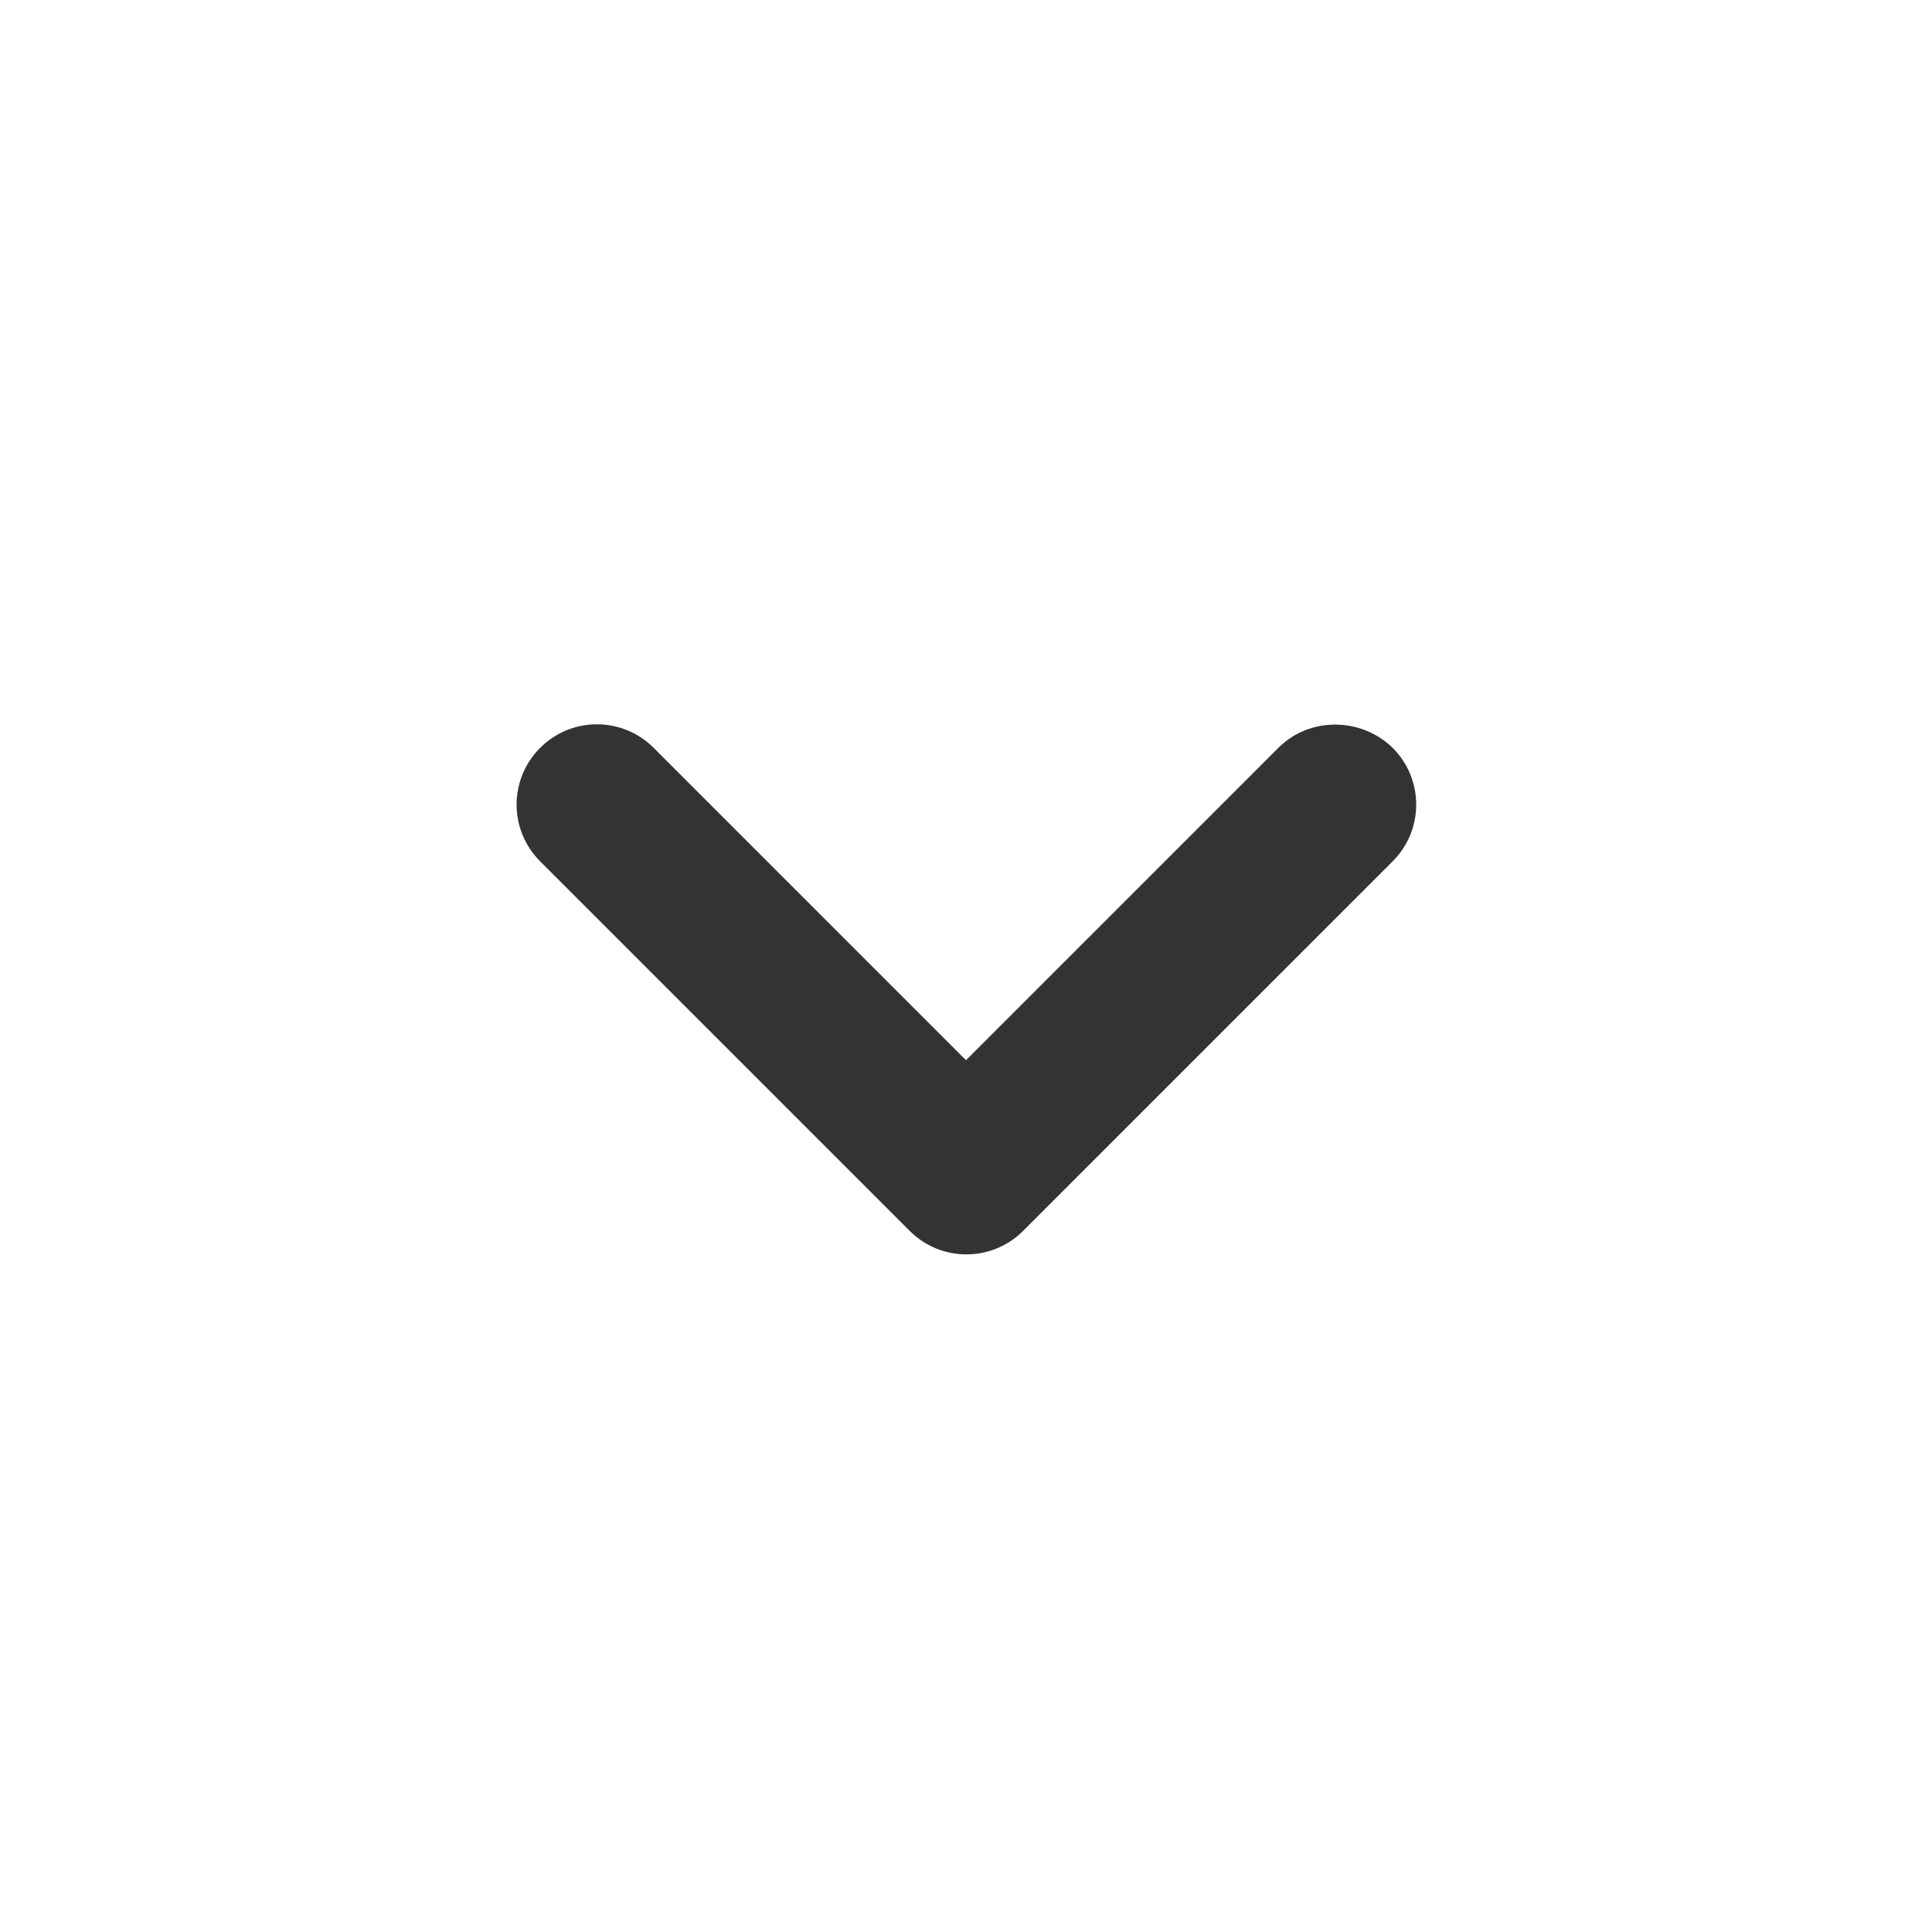
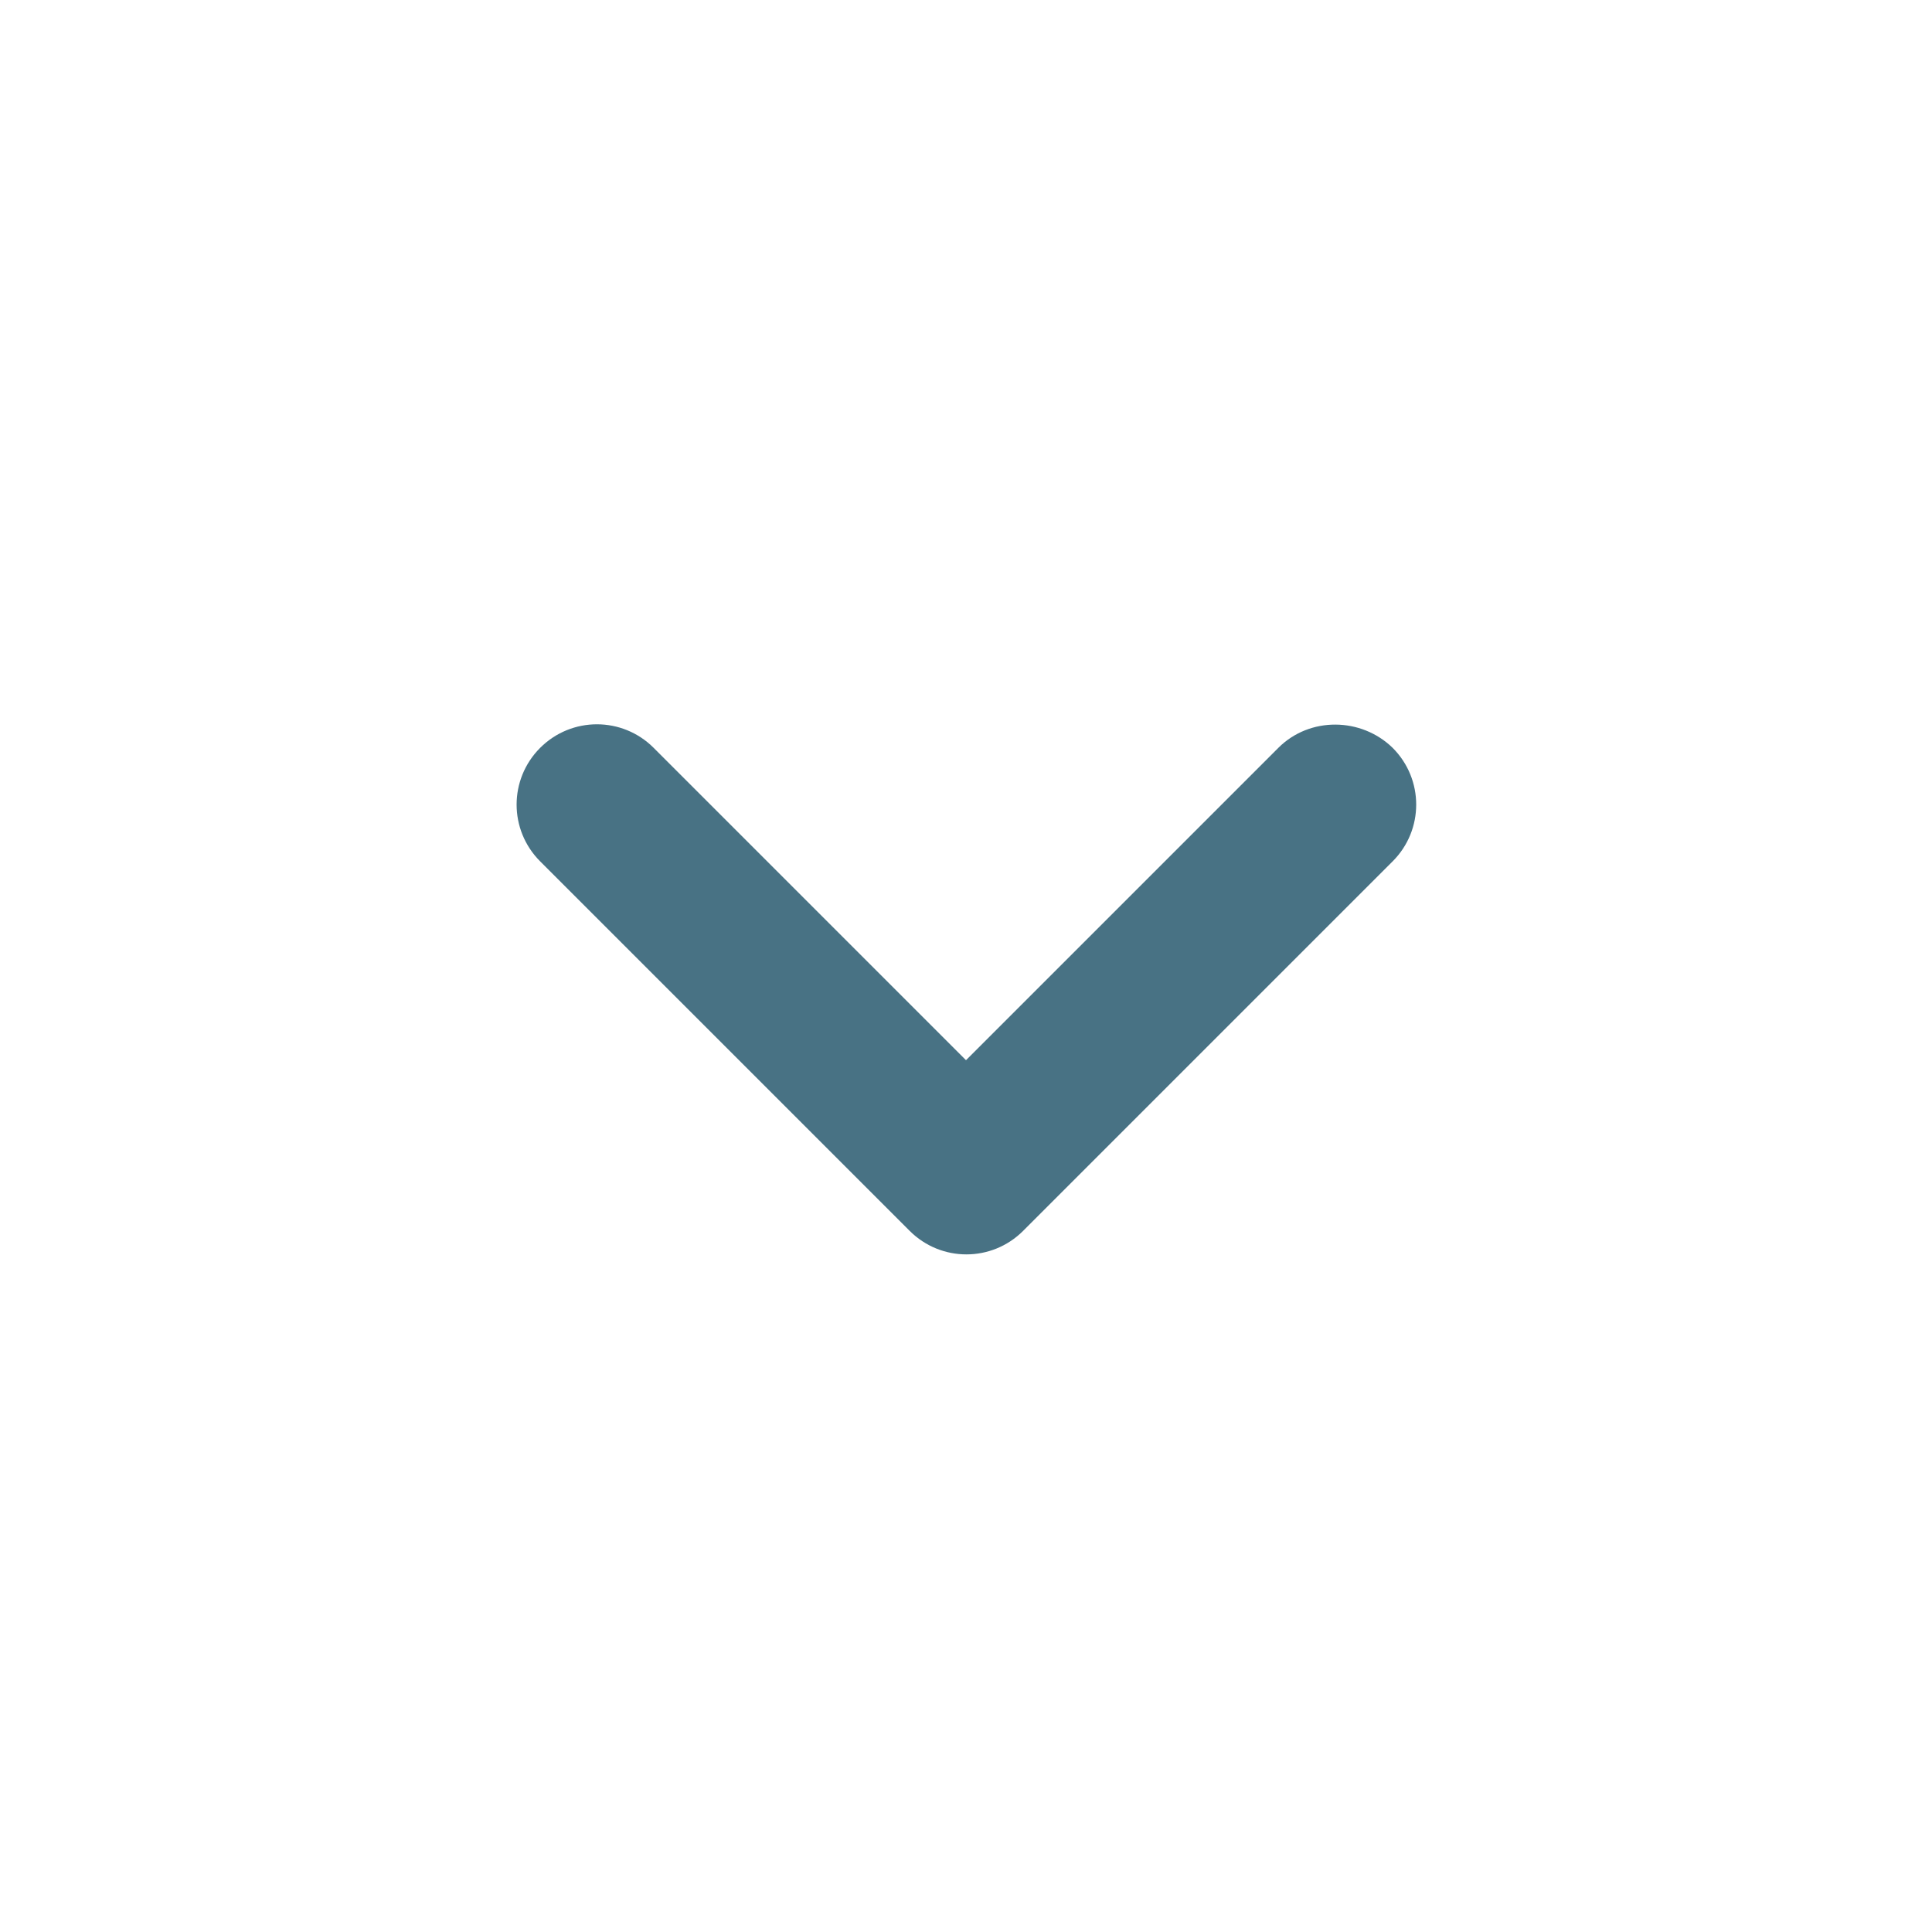
- <svg xmlns="http://www.w3.org/2000/svg" height="40px" viewBox="0 0 24 24" width="40px" fill="#333333">
+ <svg xmlns="http://www.w3.org/2000/svg" height="40px" viewBox="0 0 24 24" width="40px" fill="#487284">
  <path d="M24 24H0V0h24v24z" fill="none" opacity=".87" />
  <path d="M15.88 9.29L12 13.17 8.12 9.29c-.39-.39-1.02-.39-1.41 0-.39.39-.39 1.02 0 1.41l4.59 4.59c.39.39 1.02.39 1.41 0l4.59-4.59c.39-.39.39-1.02 0-1.41-.39-.38-1.03-.39-1.42 0z" />
</svg>
